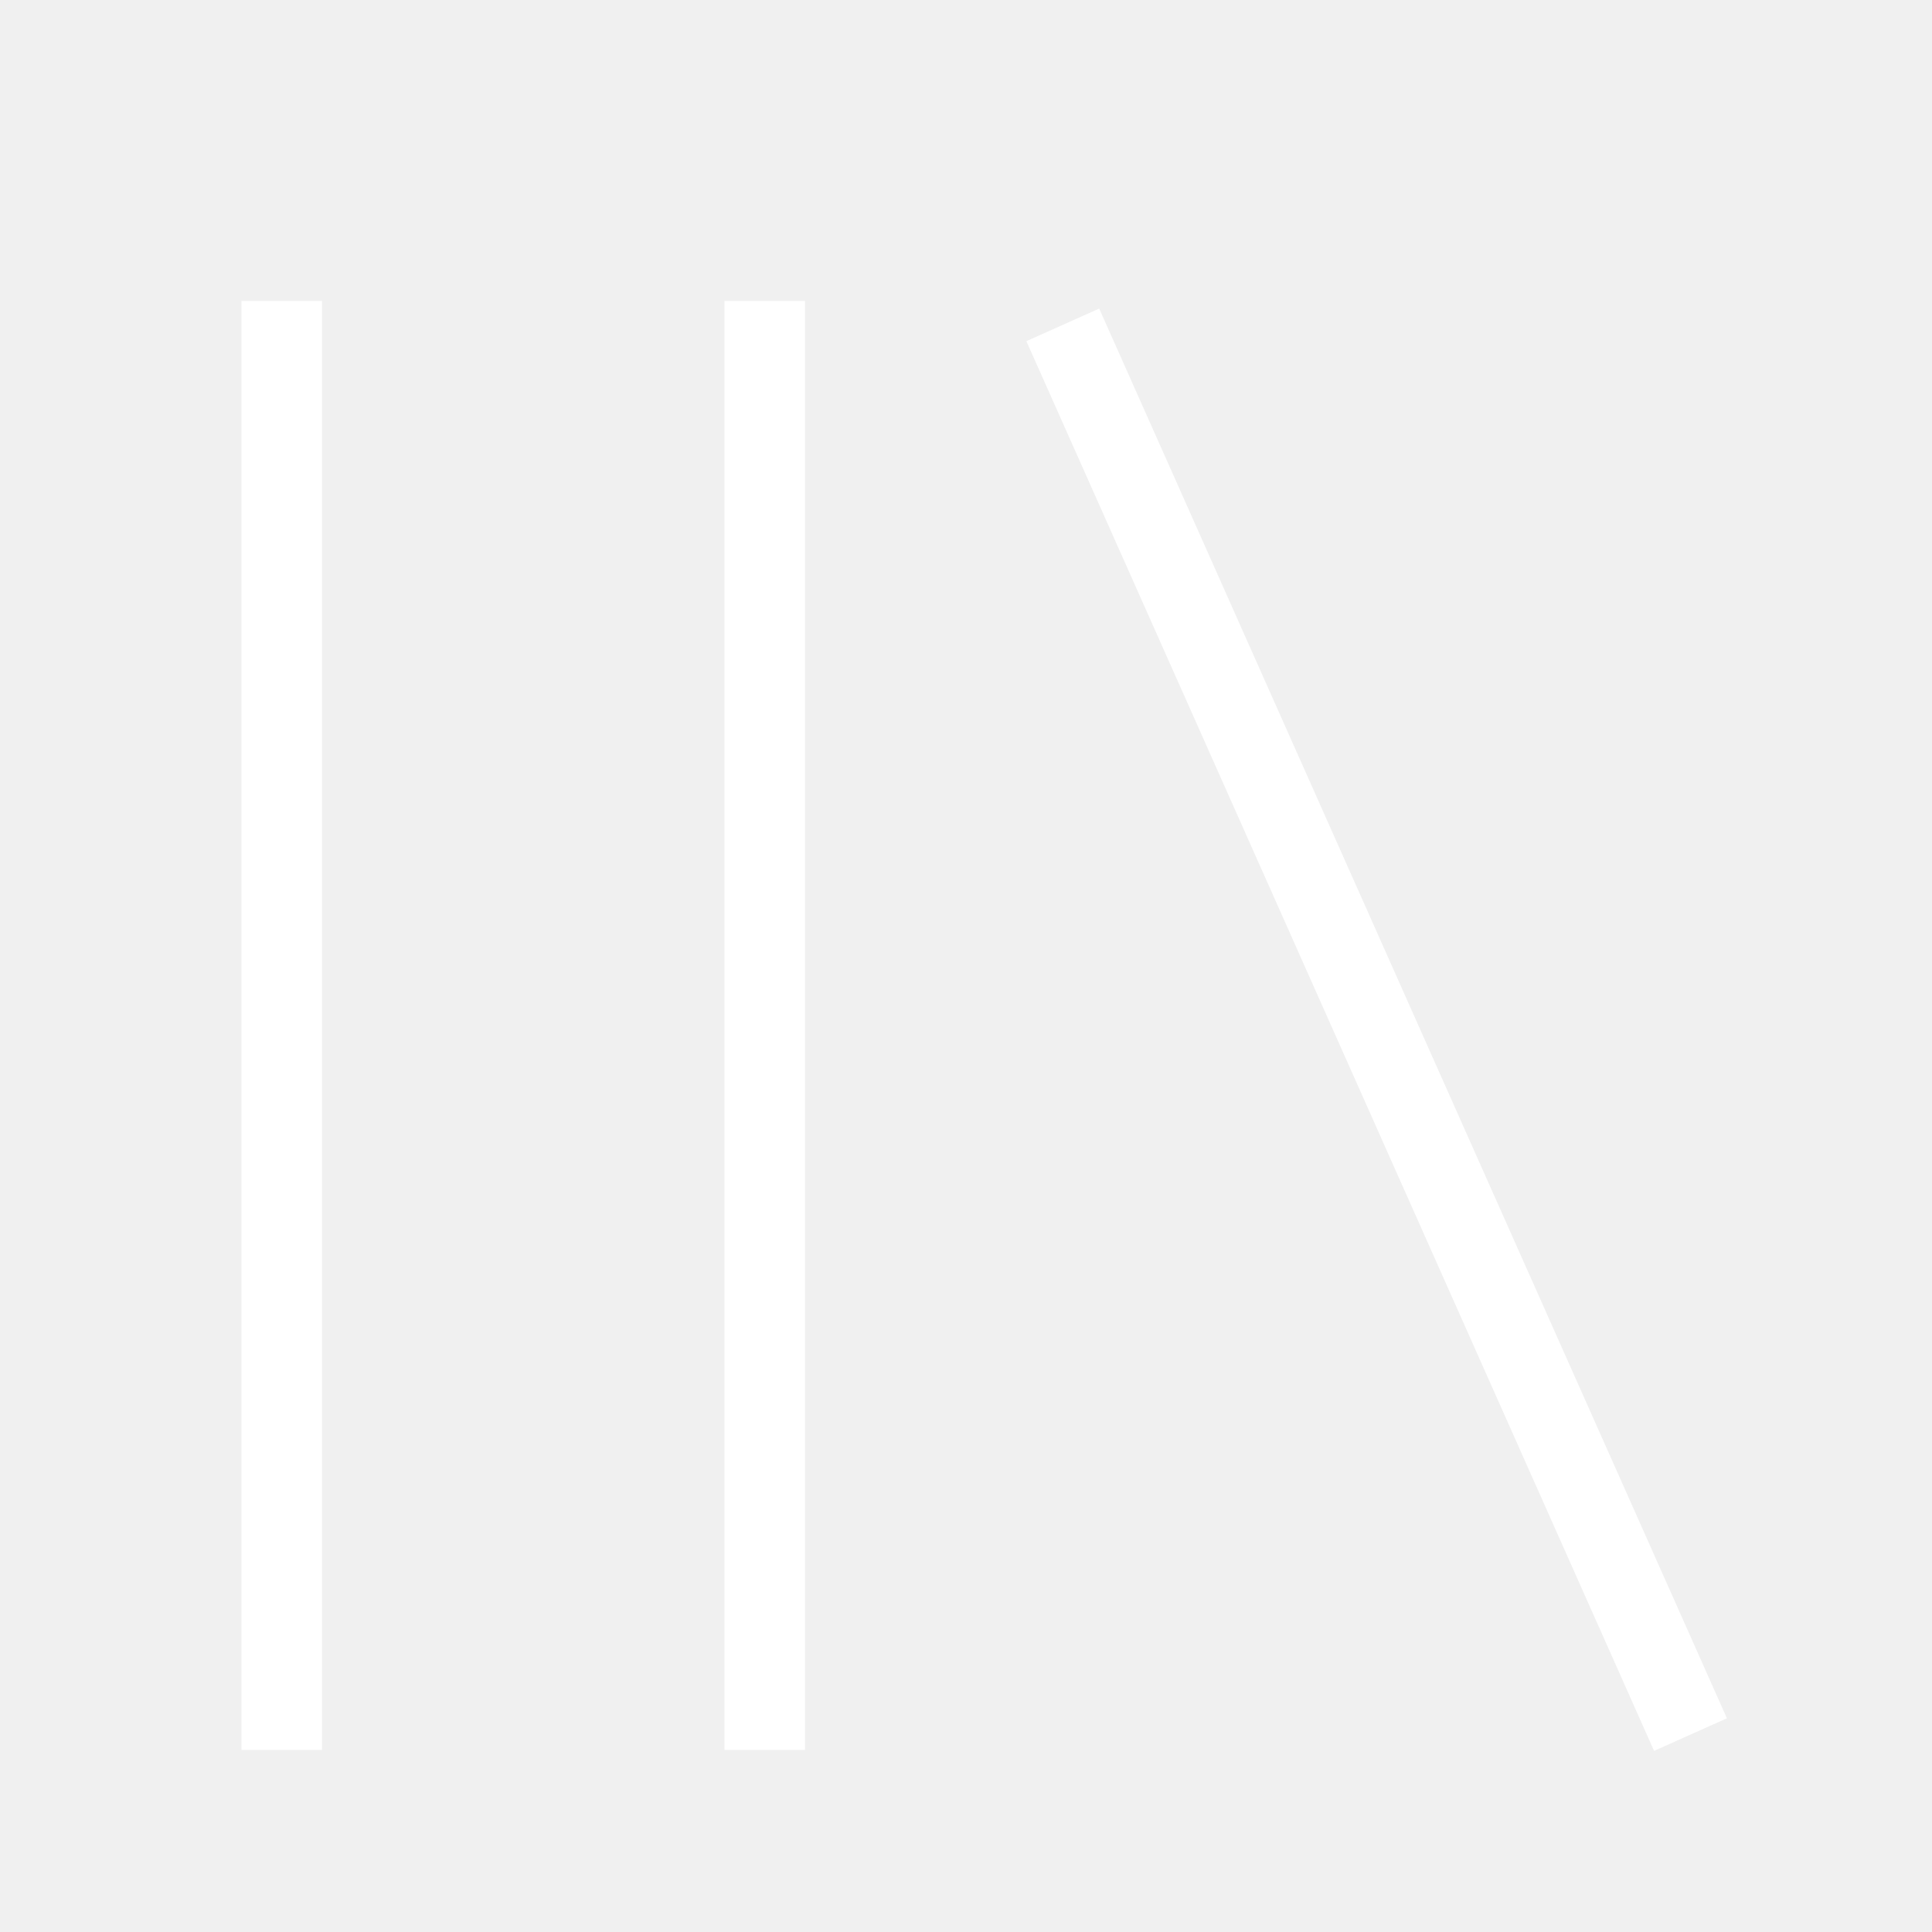
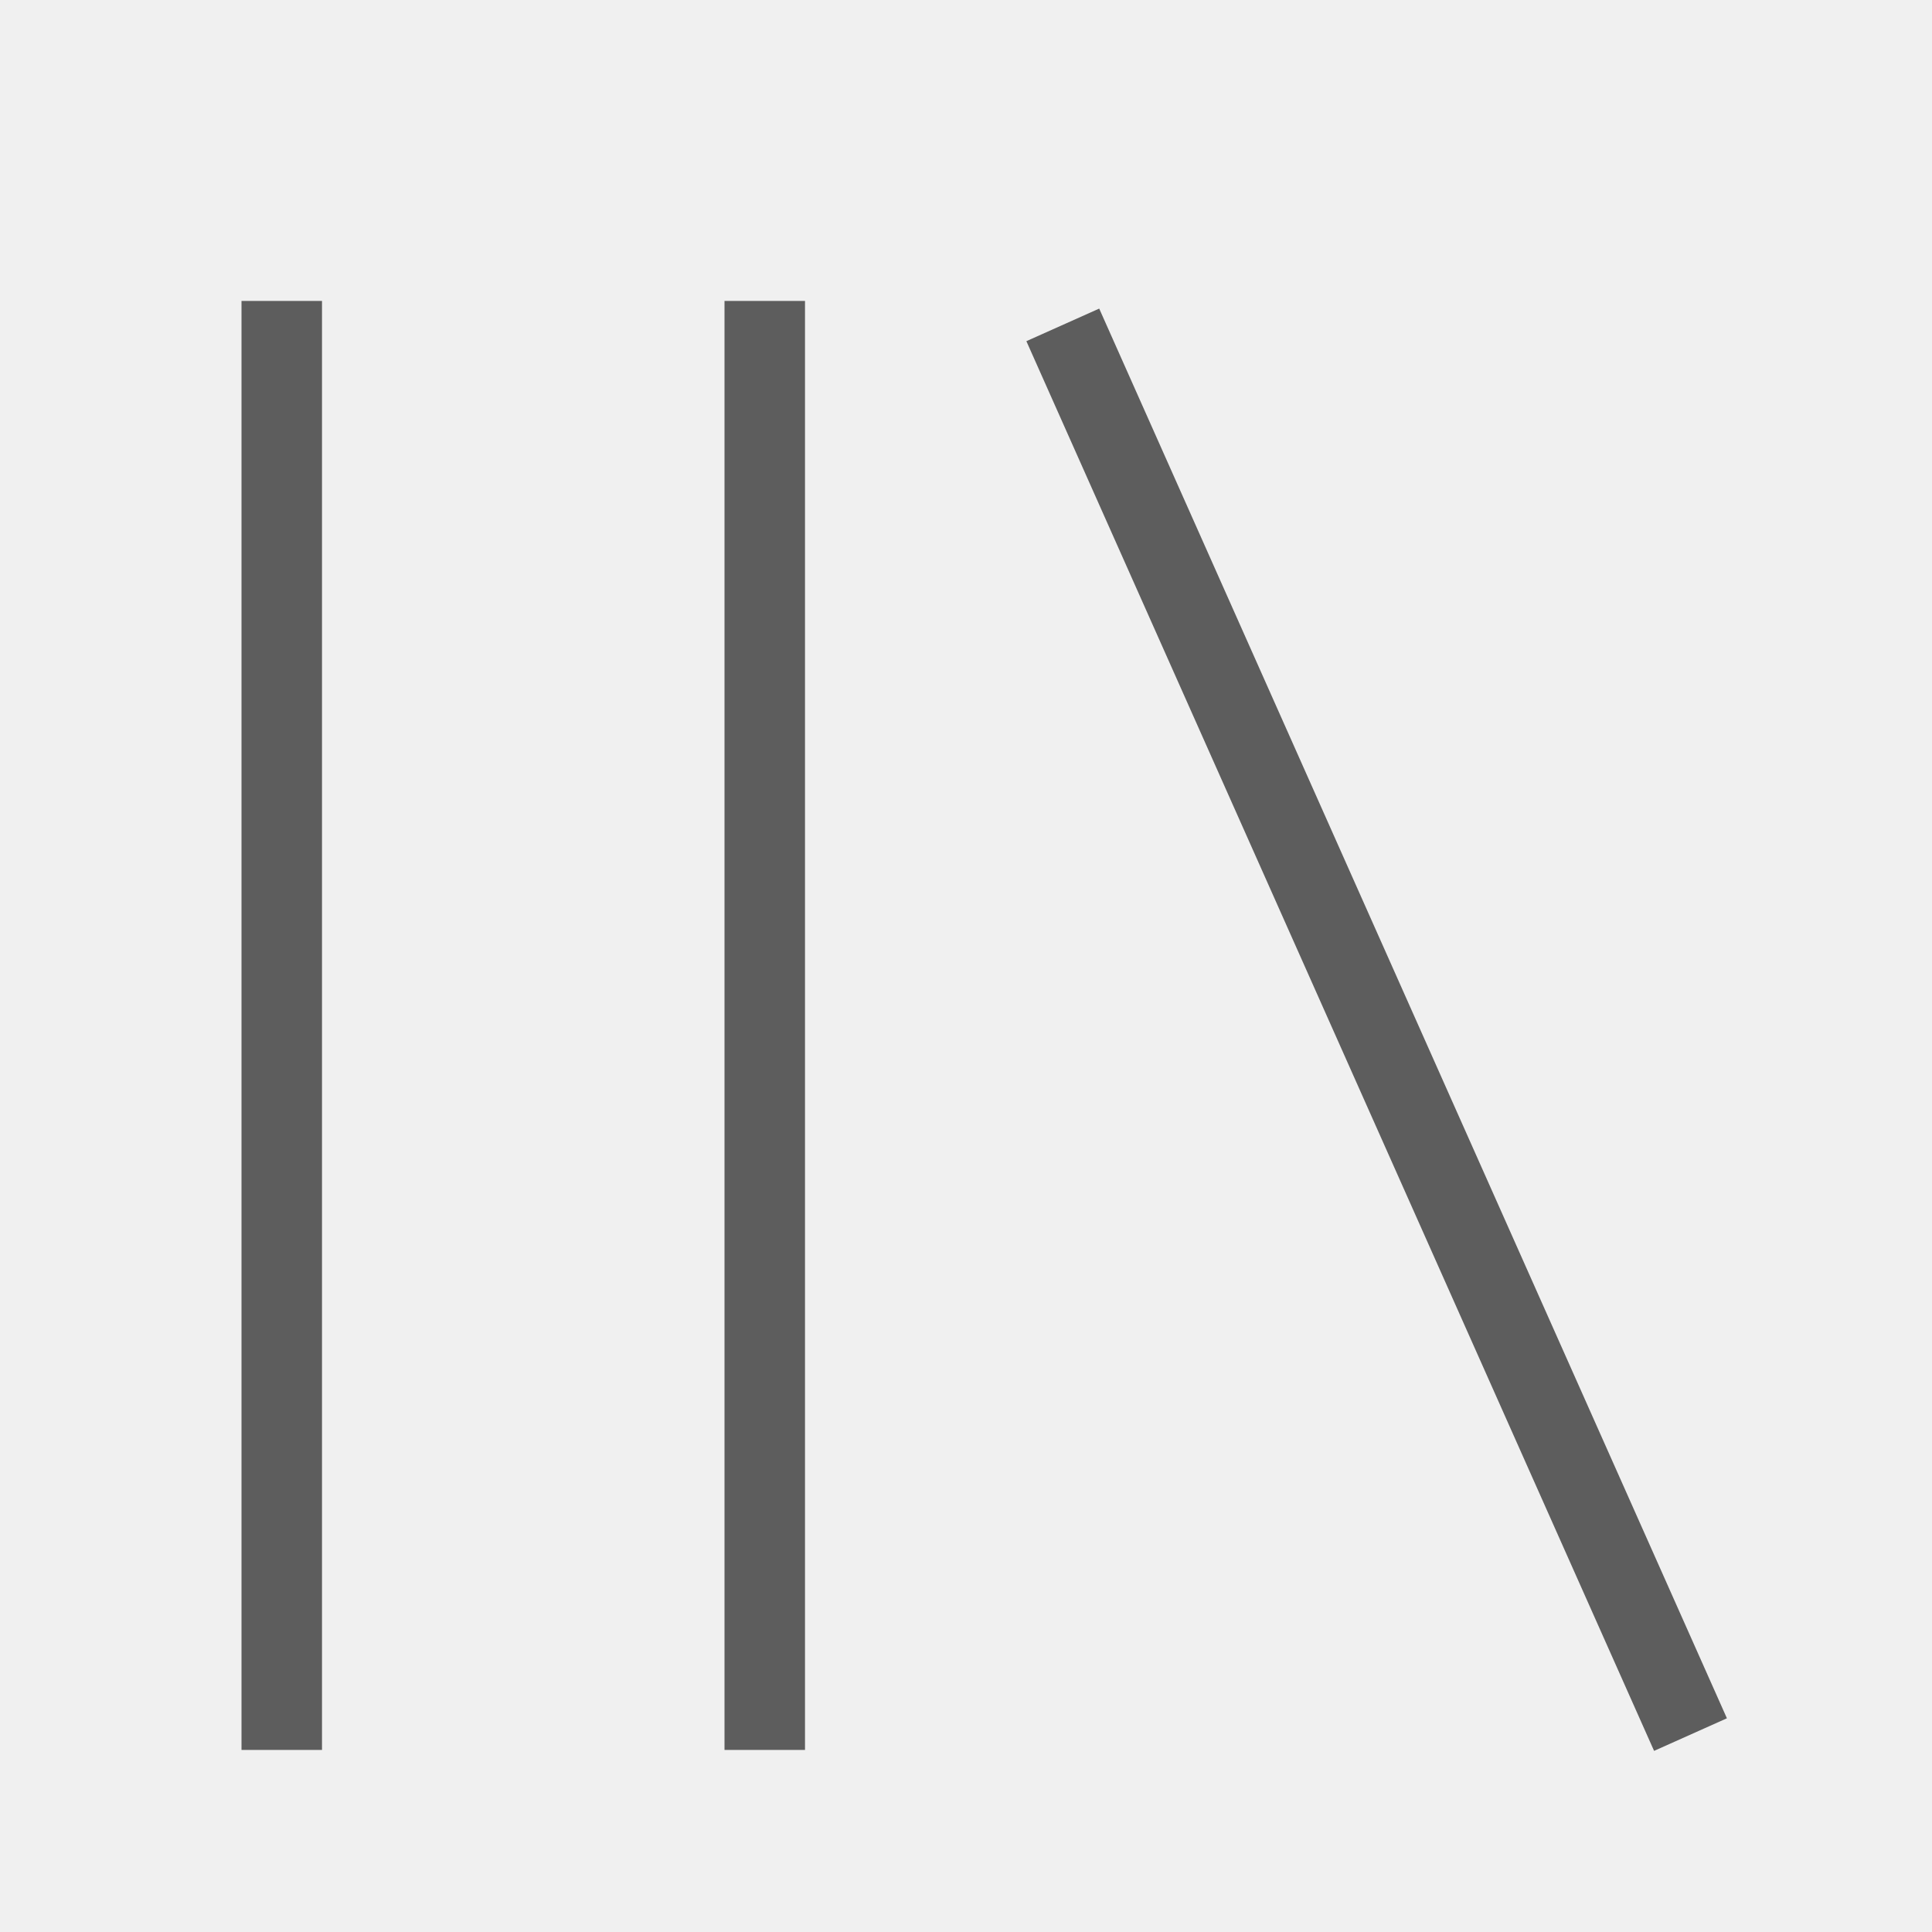
<svg xmlns="http://www.w3.org/2000/svg" viewBox="0 0 512 512">
-   <path d="M291.301 81.778l166.349 373.587-19.301 8.635-166.349-373.587zM64 463.746v-384h21.334v384h-21.334zM192 463.746v-384h21.334v384h-21.334z" fill="#ffffff" />
+   <path d="M291.301 81.778l166.349 373.587-19.301 8.635-166.349-373.587zM64 463.746v-384h21.334v384h-21.334zM192 463.746v-384h21.334v384h-21.334z" fill="#5d5d5d" />
</svg>
